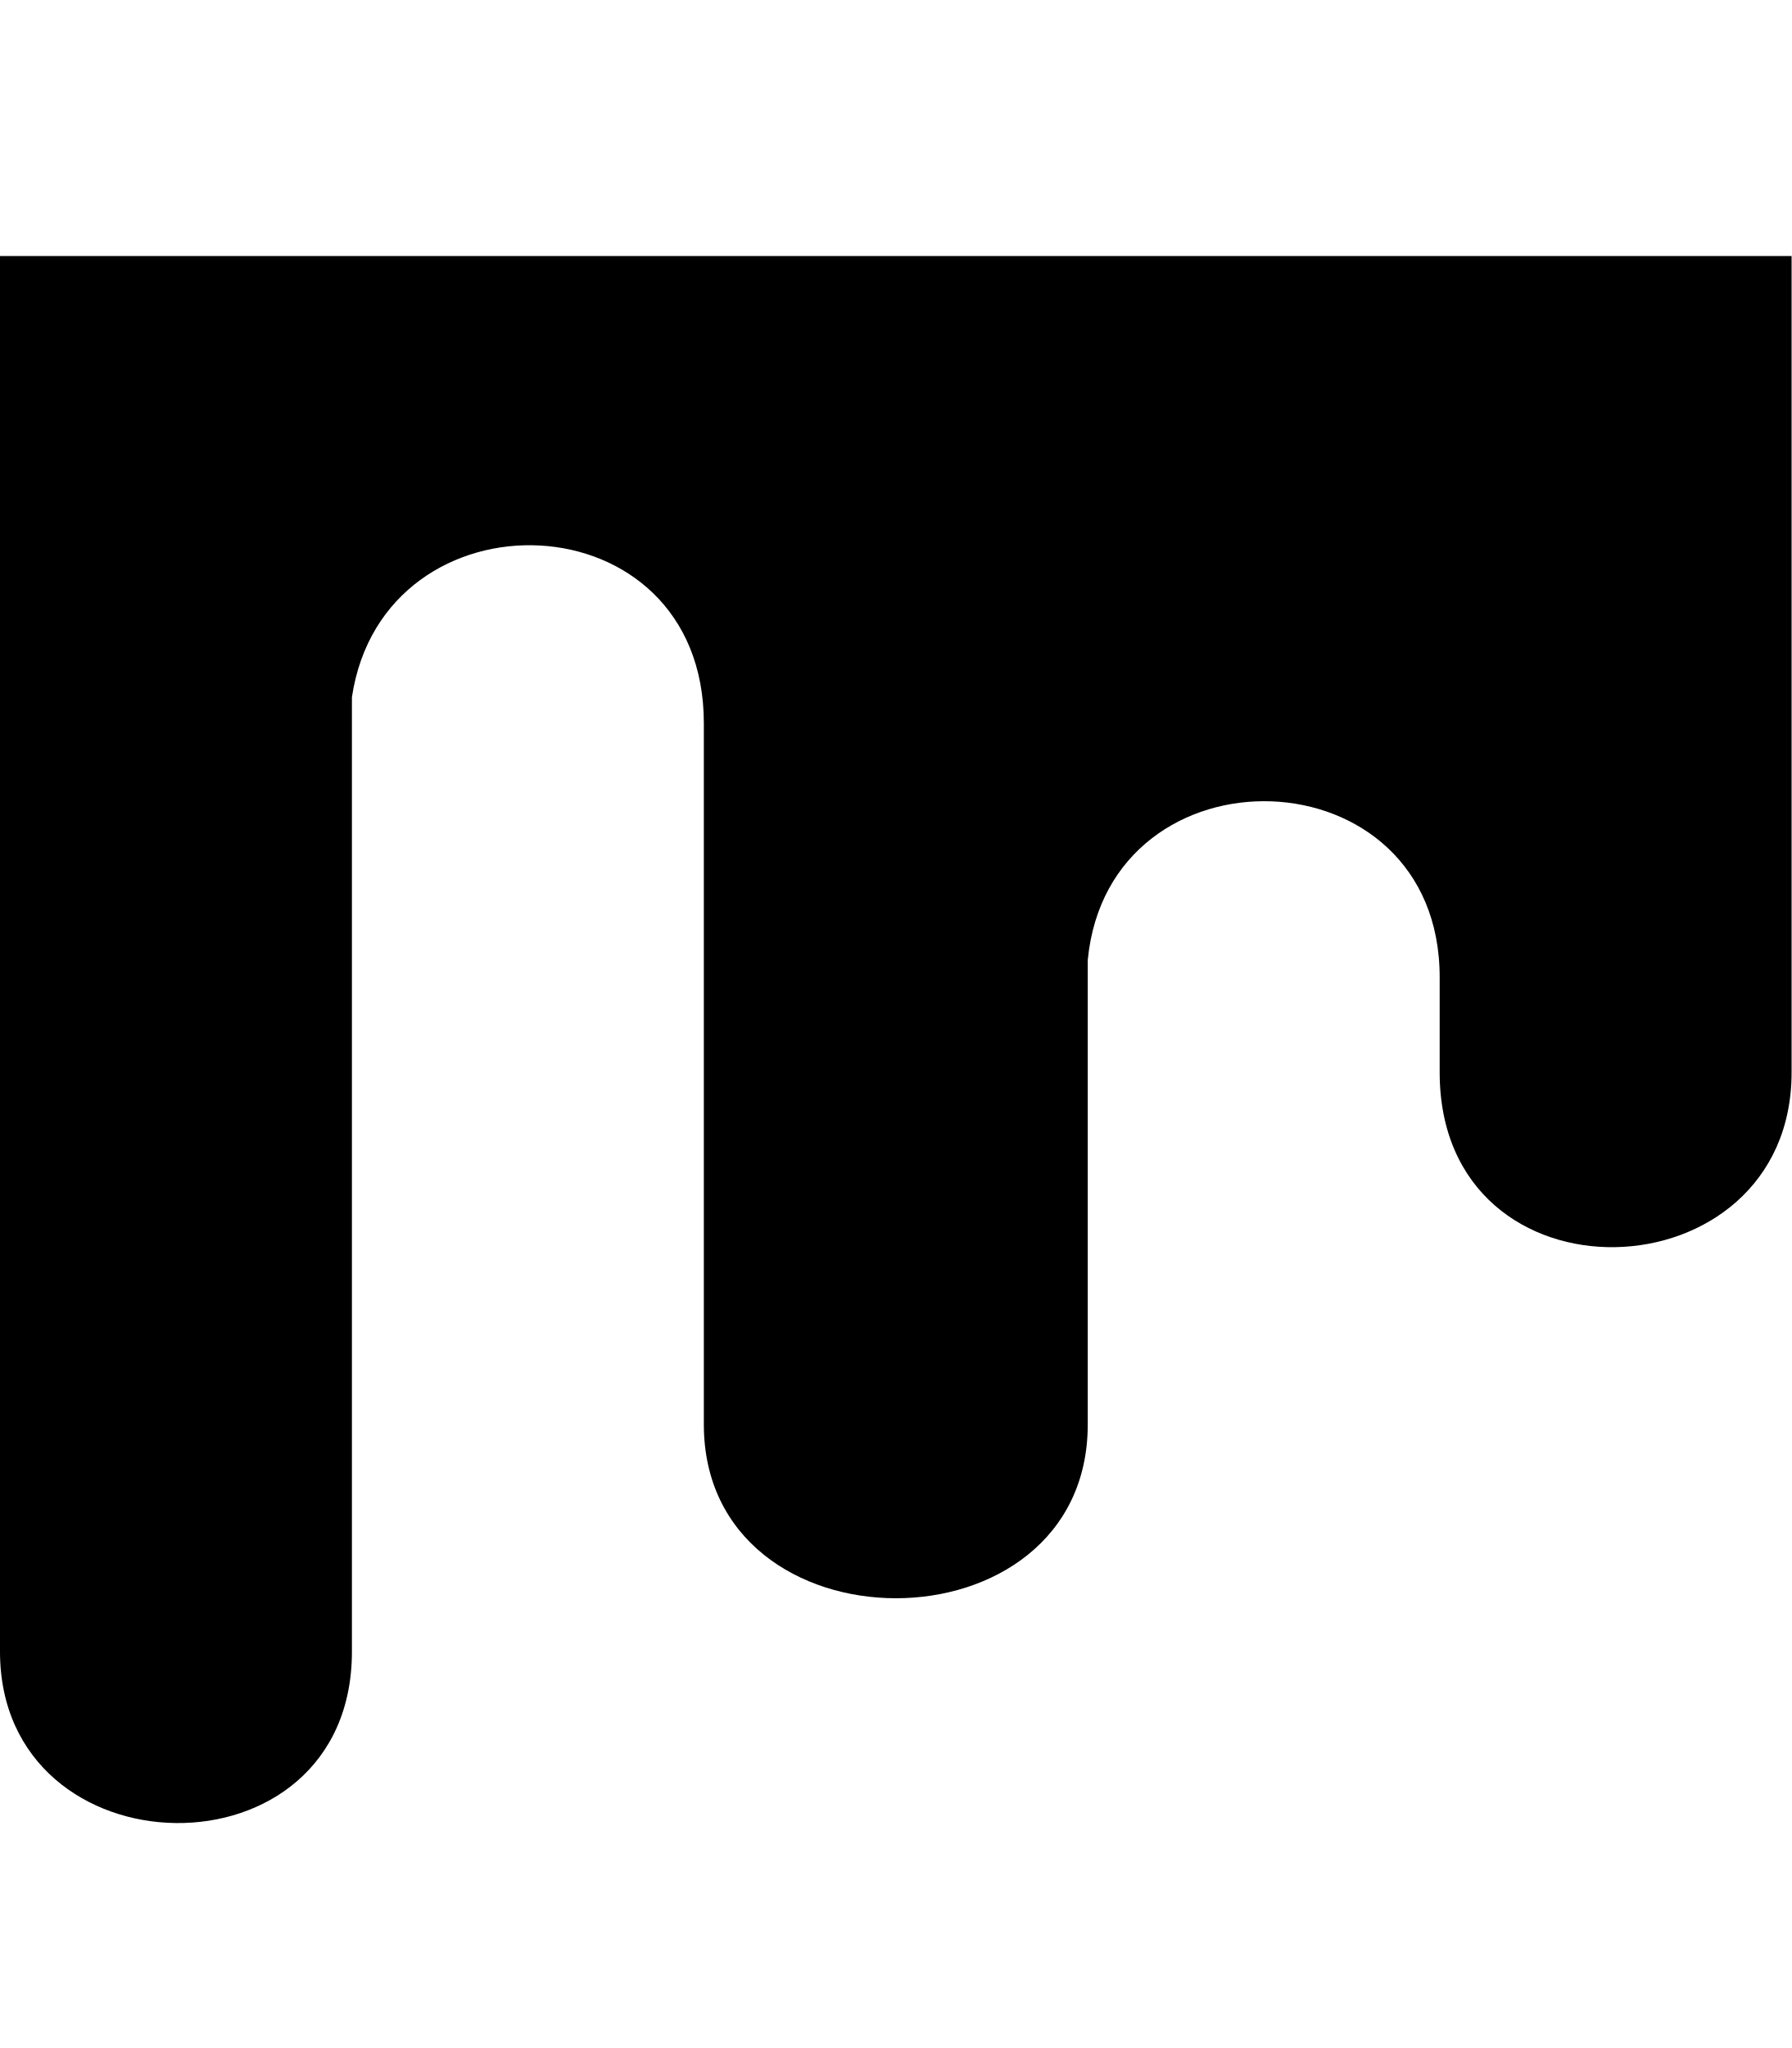
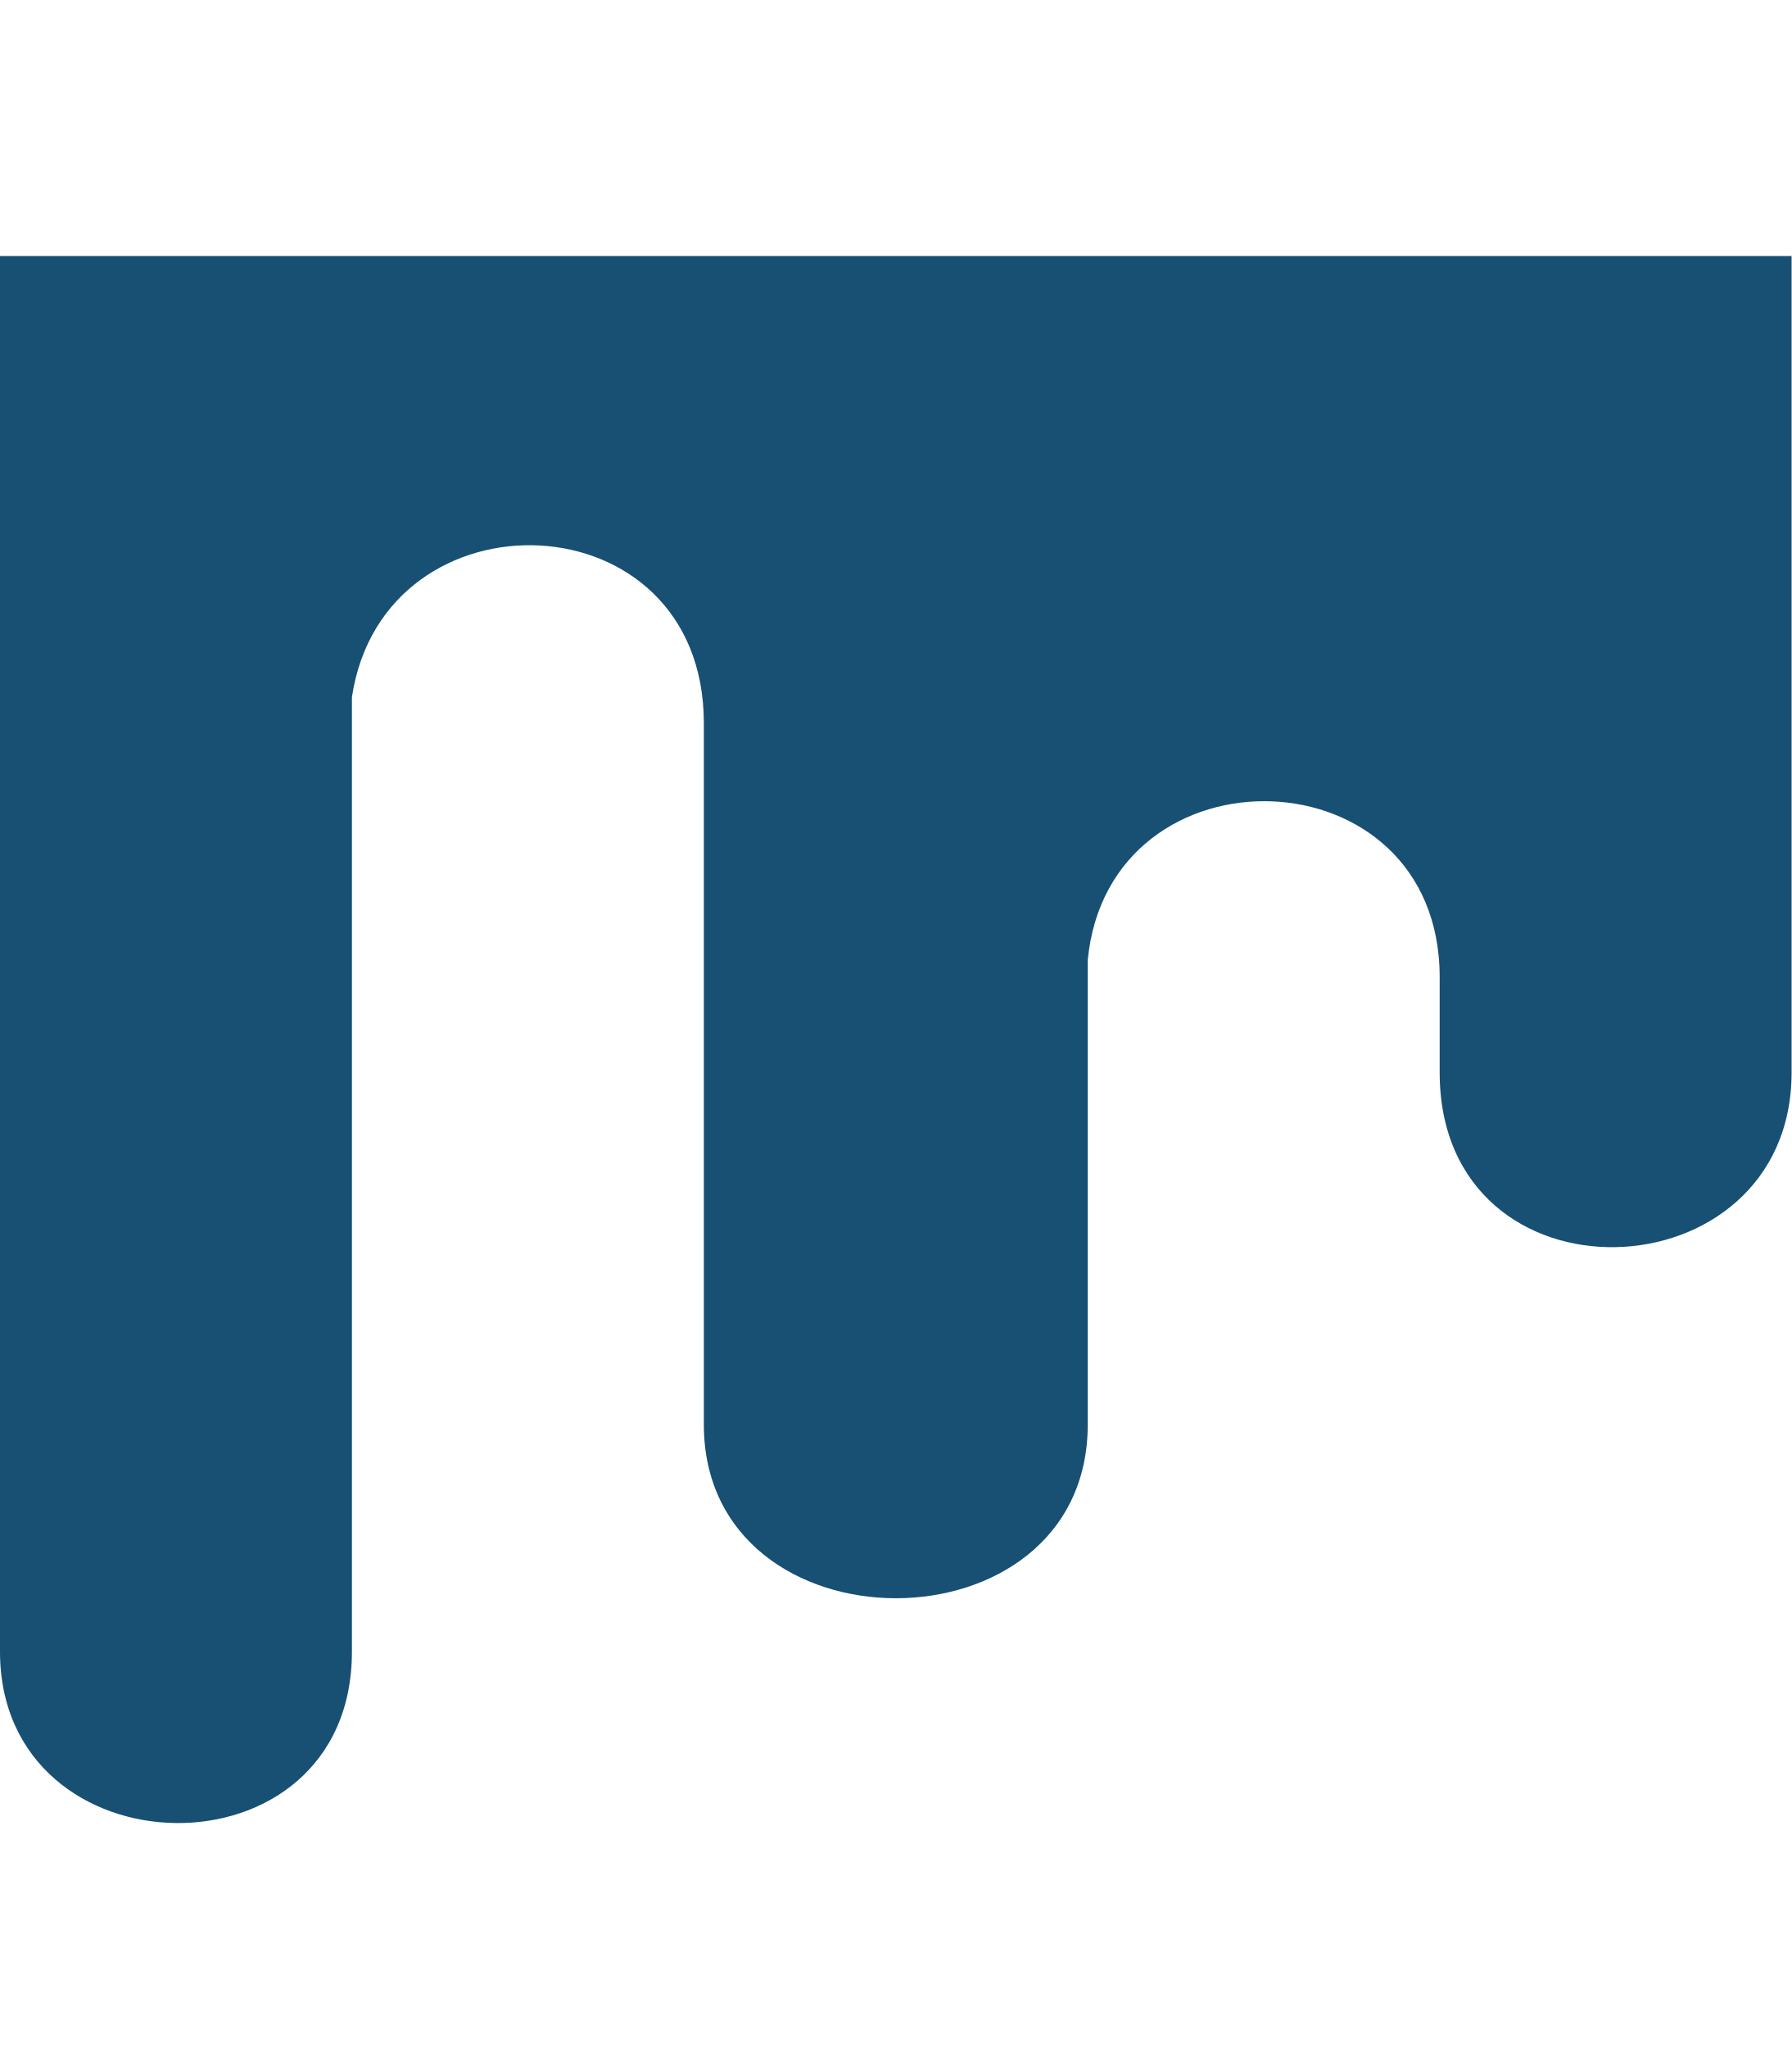
- <svg xmlns="http://www.w3.org/2000/svg" viewBox="0 0 448 512">
+ <svg xmlns="http://www.w3.org/2000/svg" viewBox="0 0 448 512" fill="#175073">
  <path d="M0 64v348.9c0 56.2 88 58.1 88 0V174.3c7.9-52.9 88-50.4 88 6.5v175.3c0 57.9 96 58 96 0V240c5.3-54.7 88-52.5 88 4.3v23.8c0 59.9 88 56.6 88 0V64H0z" />
</svg>
